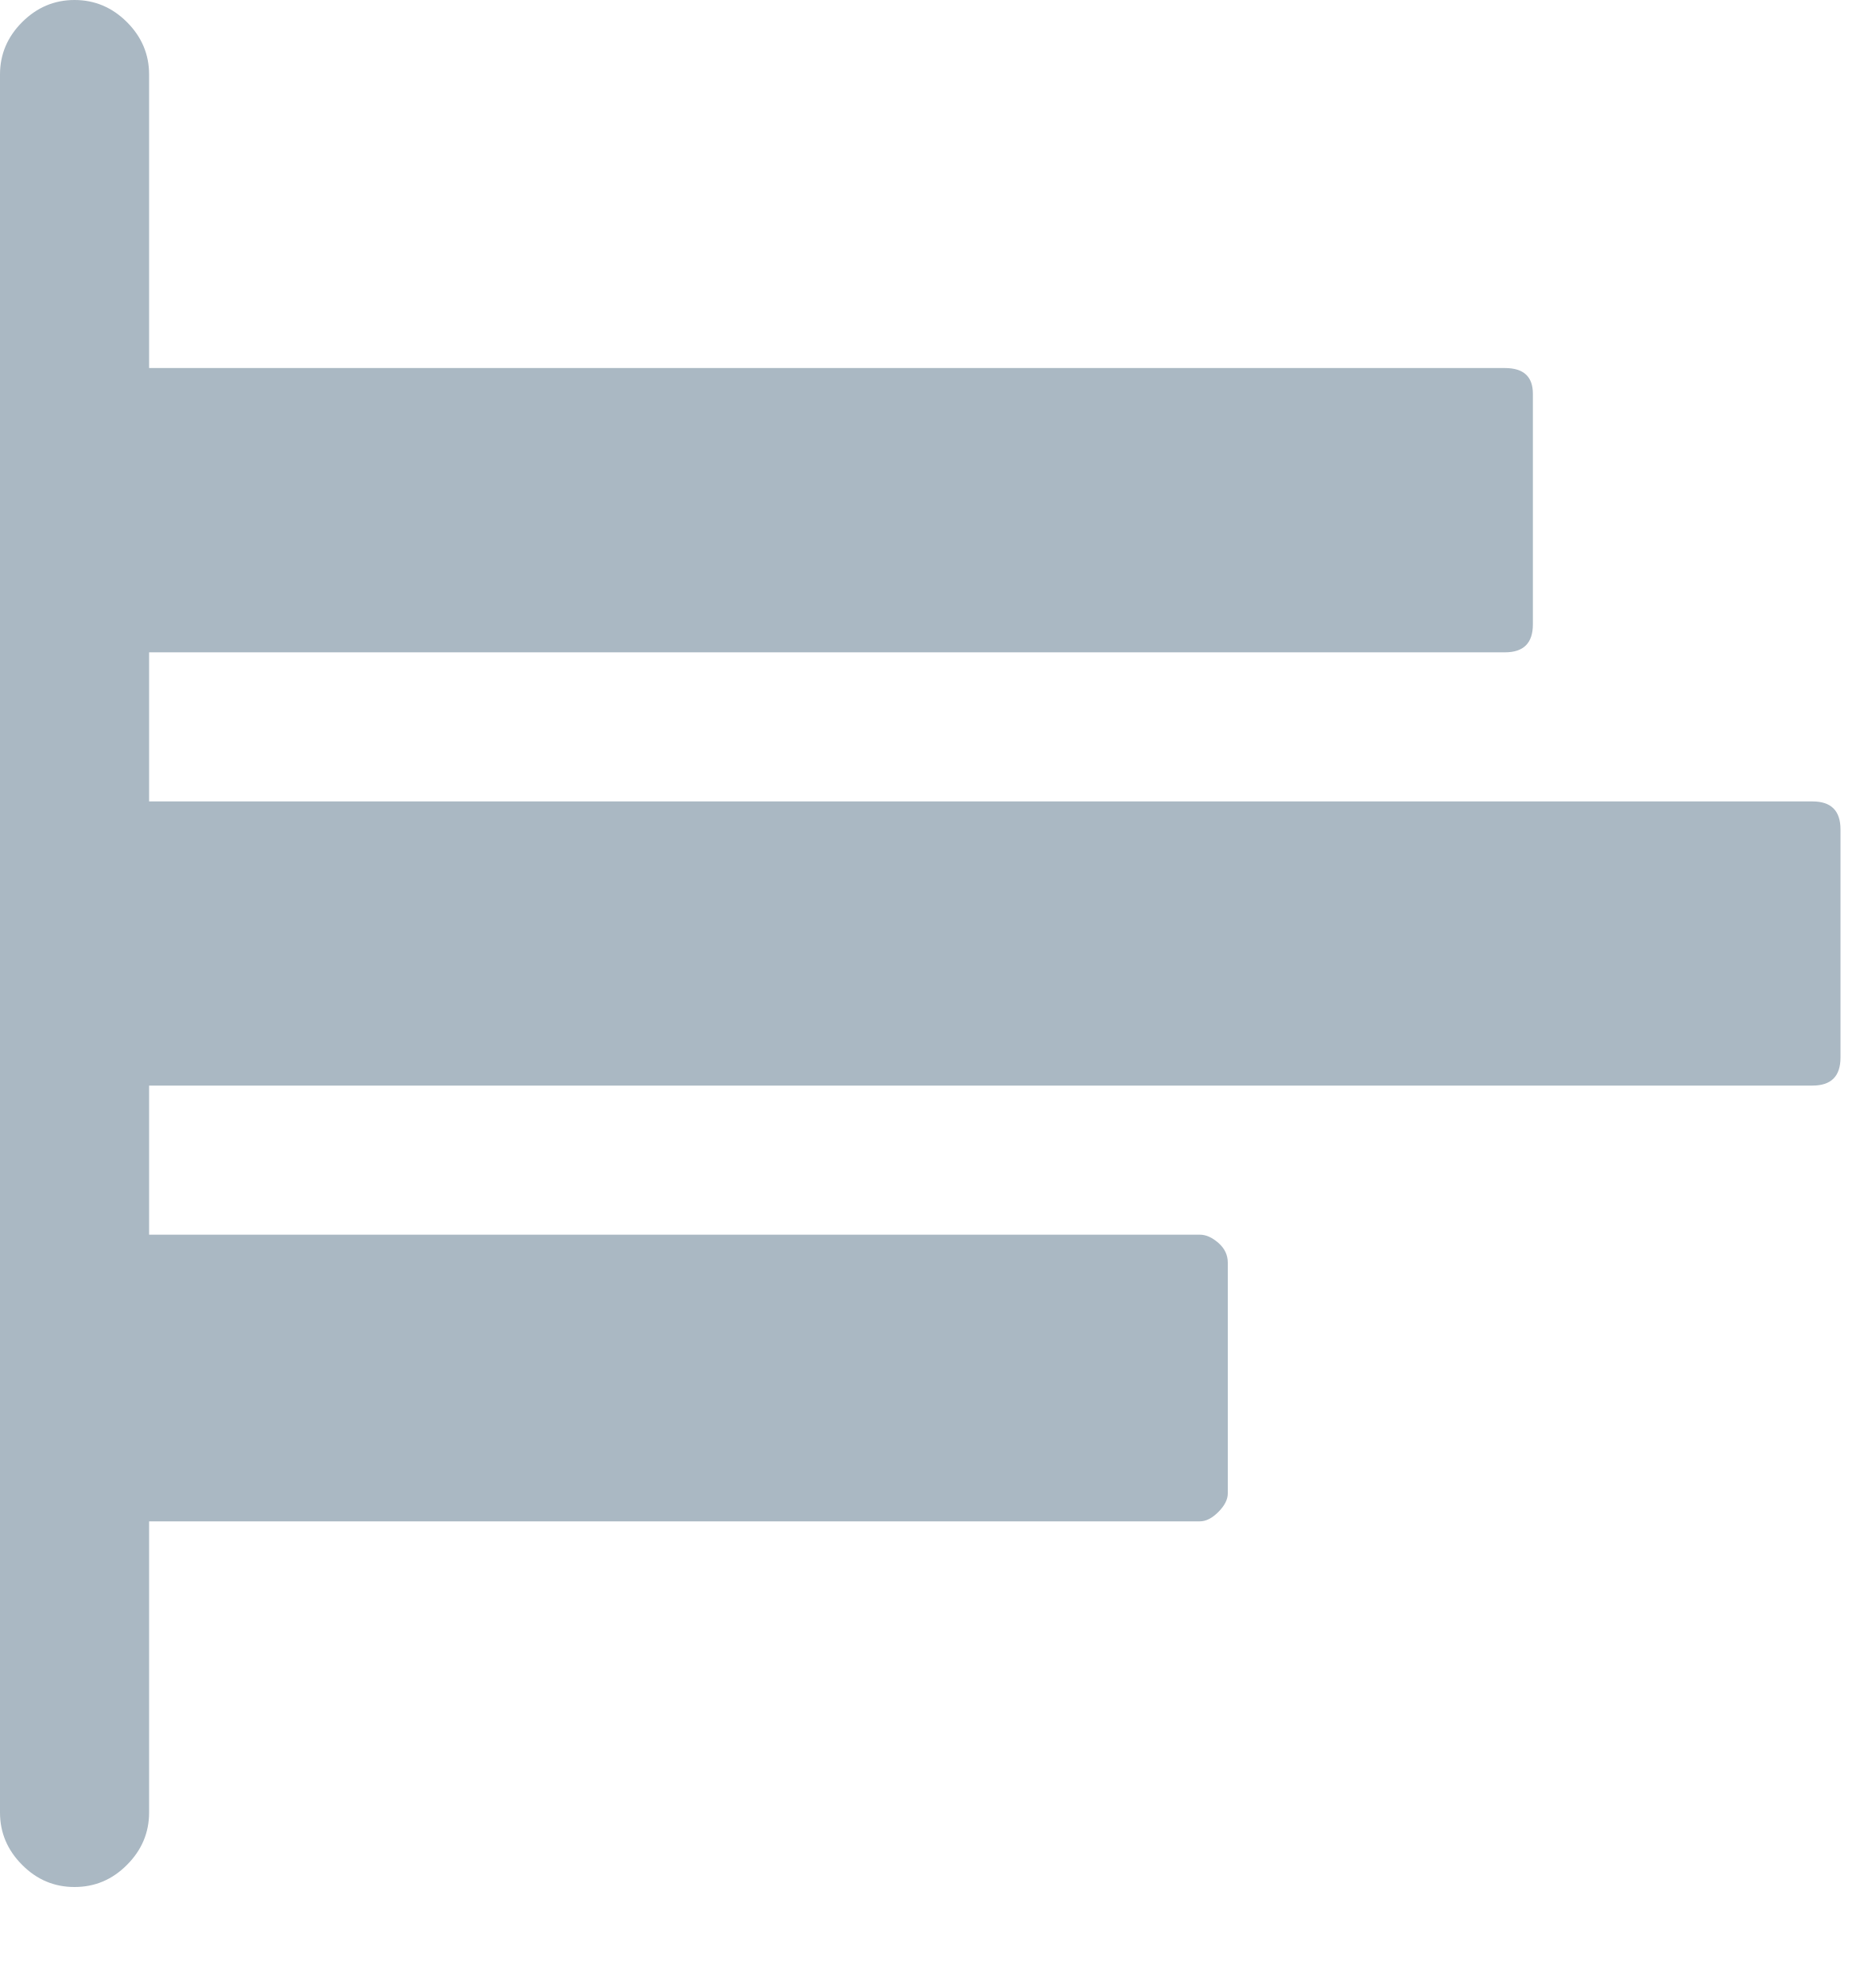
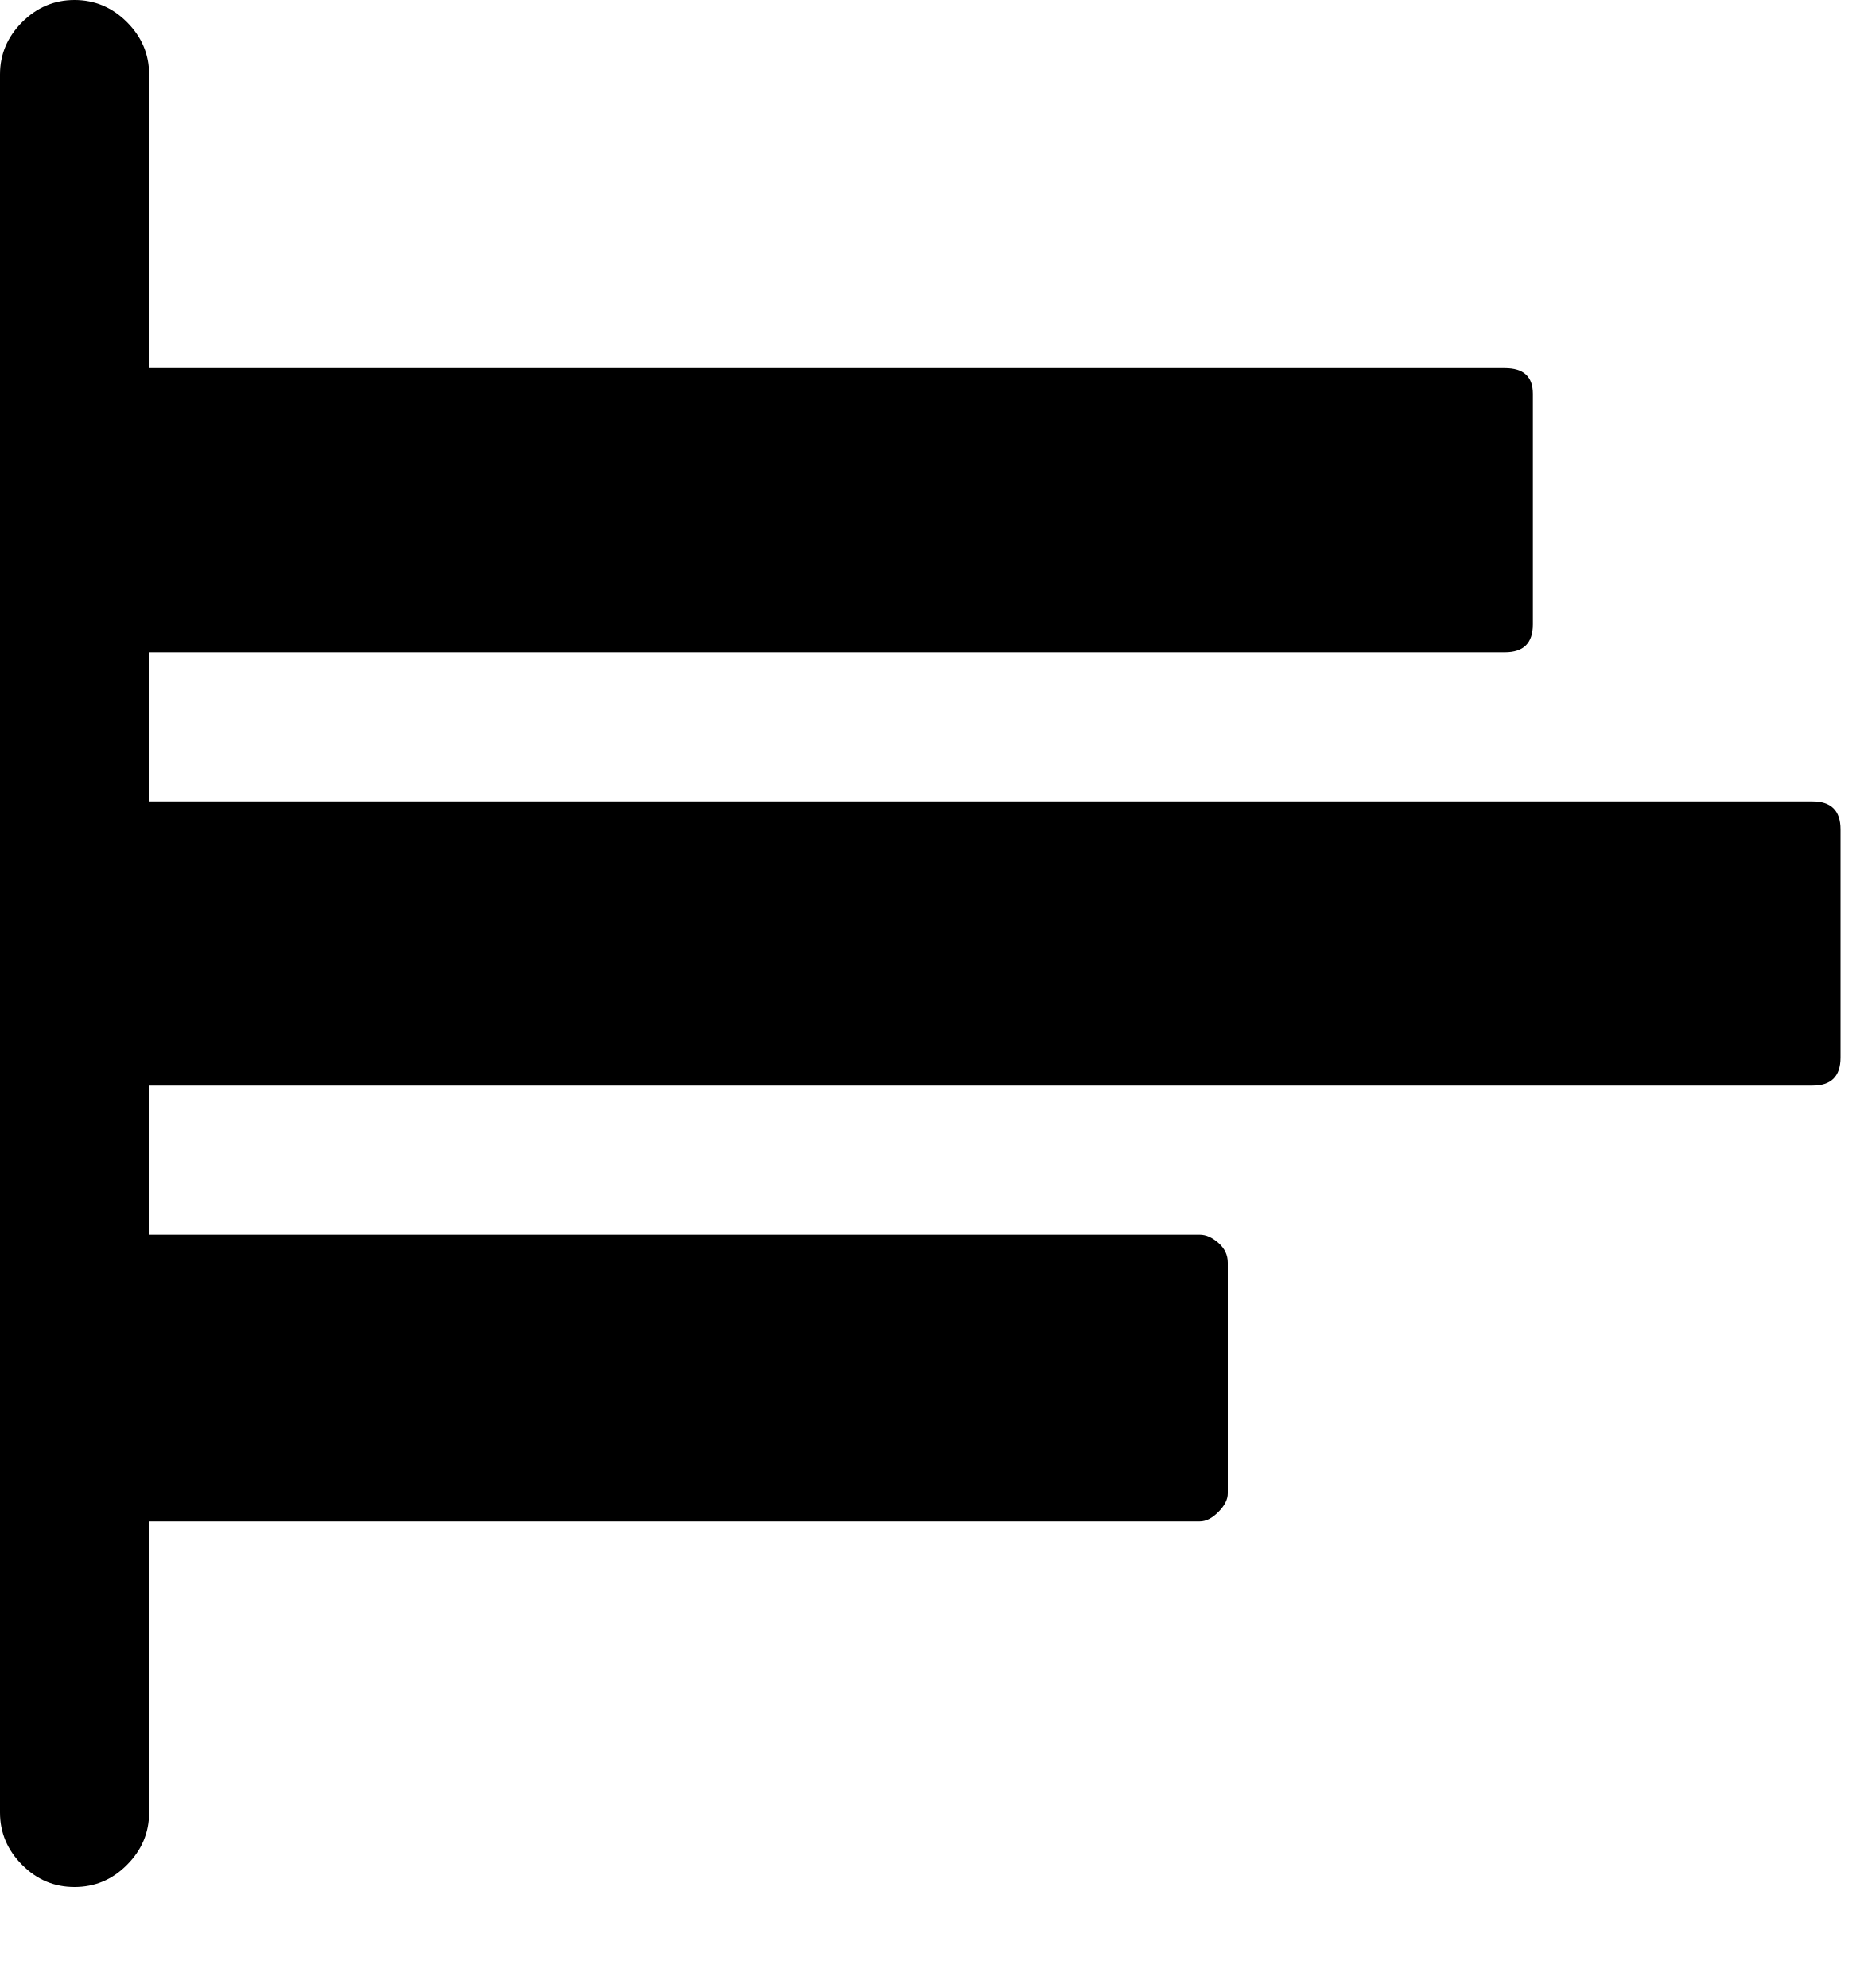
- <svg xmlns="http://www.w3.org/2000/svg" width="14px" height="15px" viewBox="0 0 14 15" version="1.1">
-   <defs />
-   <g id="Page-1" stroke="none" stroke-width="1" fill="none" fill-rule="evenodd">
-     <g id="twitter-newui-iconkit" transform="translate(-494, -195)" fill="#AAB8C3">
+ <svg xmlns="http://www.w3.org/2000/svg" viewBox="0 0 14 15" version="1.1">
+   <g id="Page-1" stroke="none" stroke-width="1">
+     <g id="twitter-newui-iconkit" transform="translate(-494, -195)">
      <path d="M495.125,201.047 L507.676,201.047 C507.816,201.047 507.887,201.117 507.887,201.258 L507.887,202.98 C507.887,203.121 507.816,203.191 507.676,203.191 L495.125,203.191 L495.125,204.316 L503.053,204.316 C503.1,204.316 503.146,204.337 503.193,204.378 C503.24,204.419 503.264,204.469 503.264,204.527 L503.264,206.268 C503.264,206.314 503.24,206.361 503.193,206.408 C503.146,206.455 503.1,206.479 503.053,206.479 L495.125,206.479 L495.125,208.676 C495.125,208.828 495.069,208.96 494.958,209.071 C494.847,209.183 494.715,209.238 494.562,209.238 C494.41,209.238 494.278,209.183 494.167,209.071 C494.056,208.96 494,208.828 494,208.676 L494,195.562 C494,195.41 494.056,195.278 494.167,195.167 C494.278,195.056 494.41,195 494.562,195 C494.715,195 494.847,195.056 494.958,195.167 C495.069,195.278 495.125,195.41 495.125,195.562 L495.125,197.777 L505.355,197.777 C505.496,197.777 505.566,197.842 505.566,197.971 L505.566,199.711 C505.566,199.852 505.496,199.922 505.355,199.922 L495.125,199.922 L495.125,201.047 Z" id="twitter-align" />
    </g>
  </g>
</svg>
